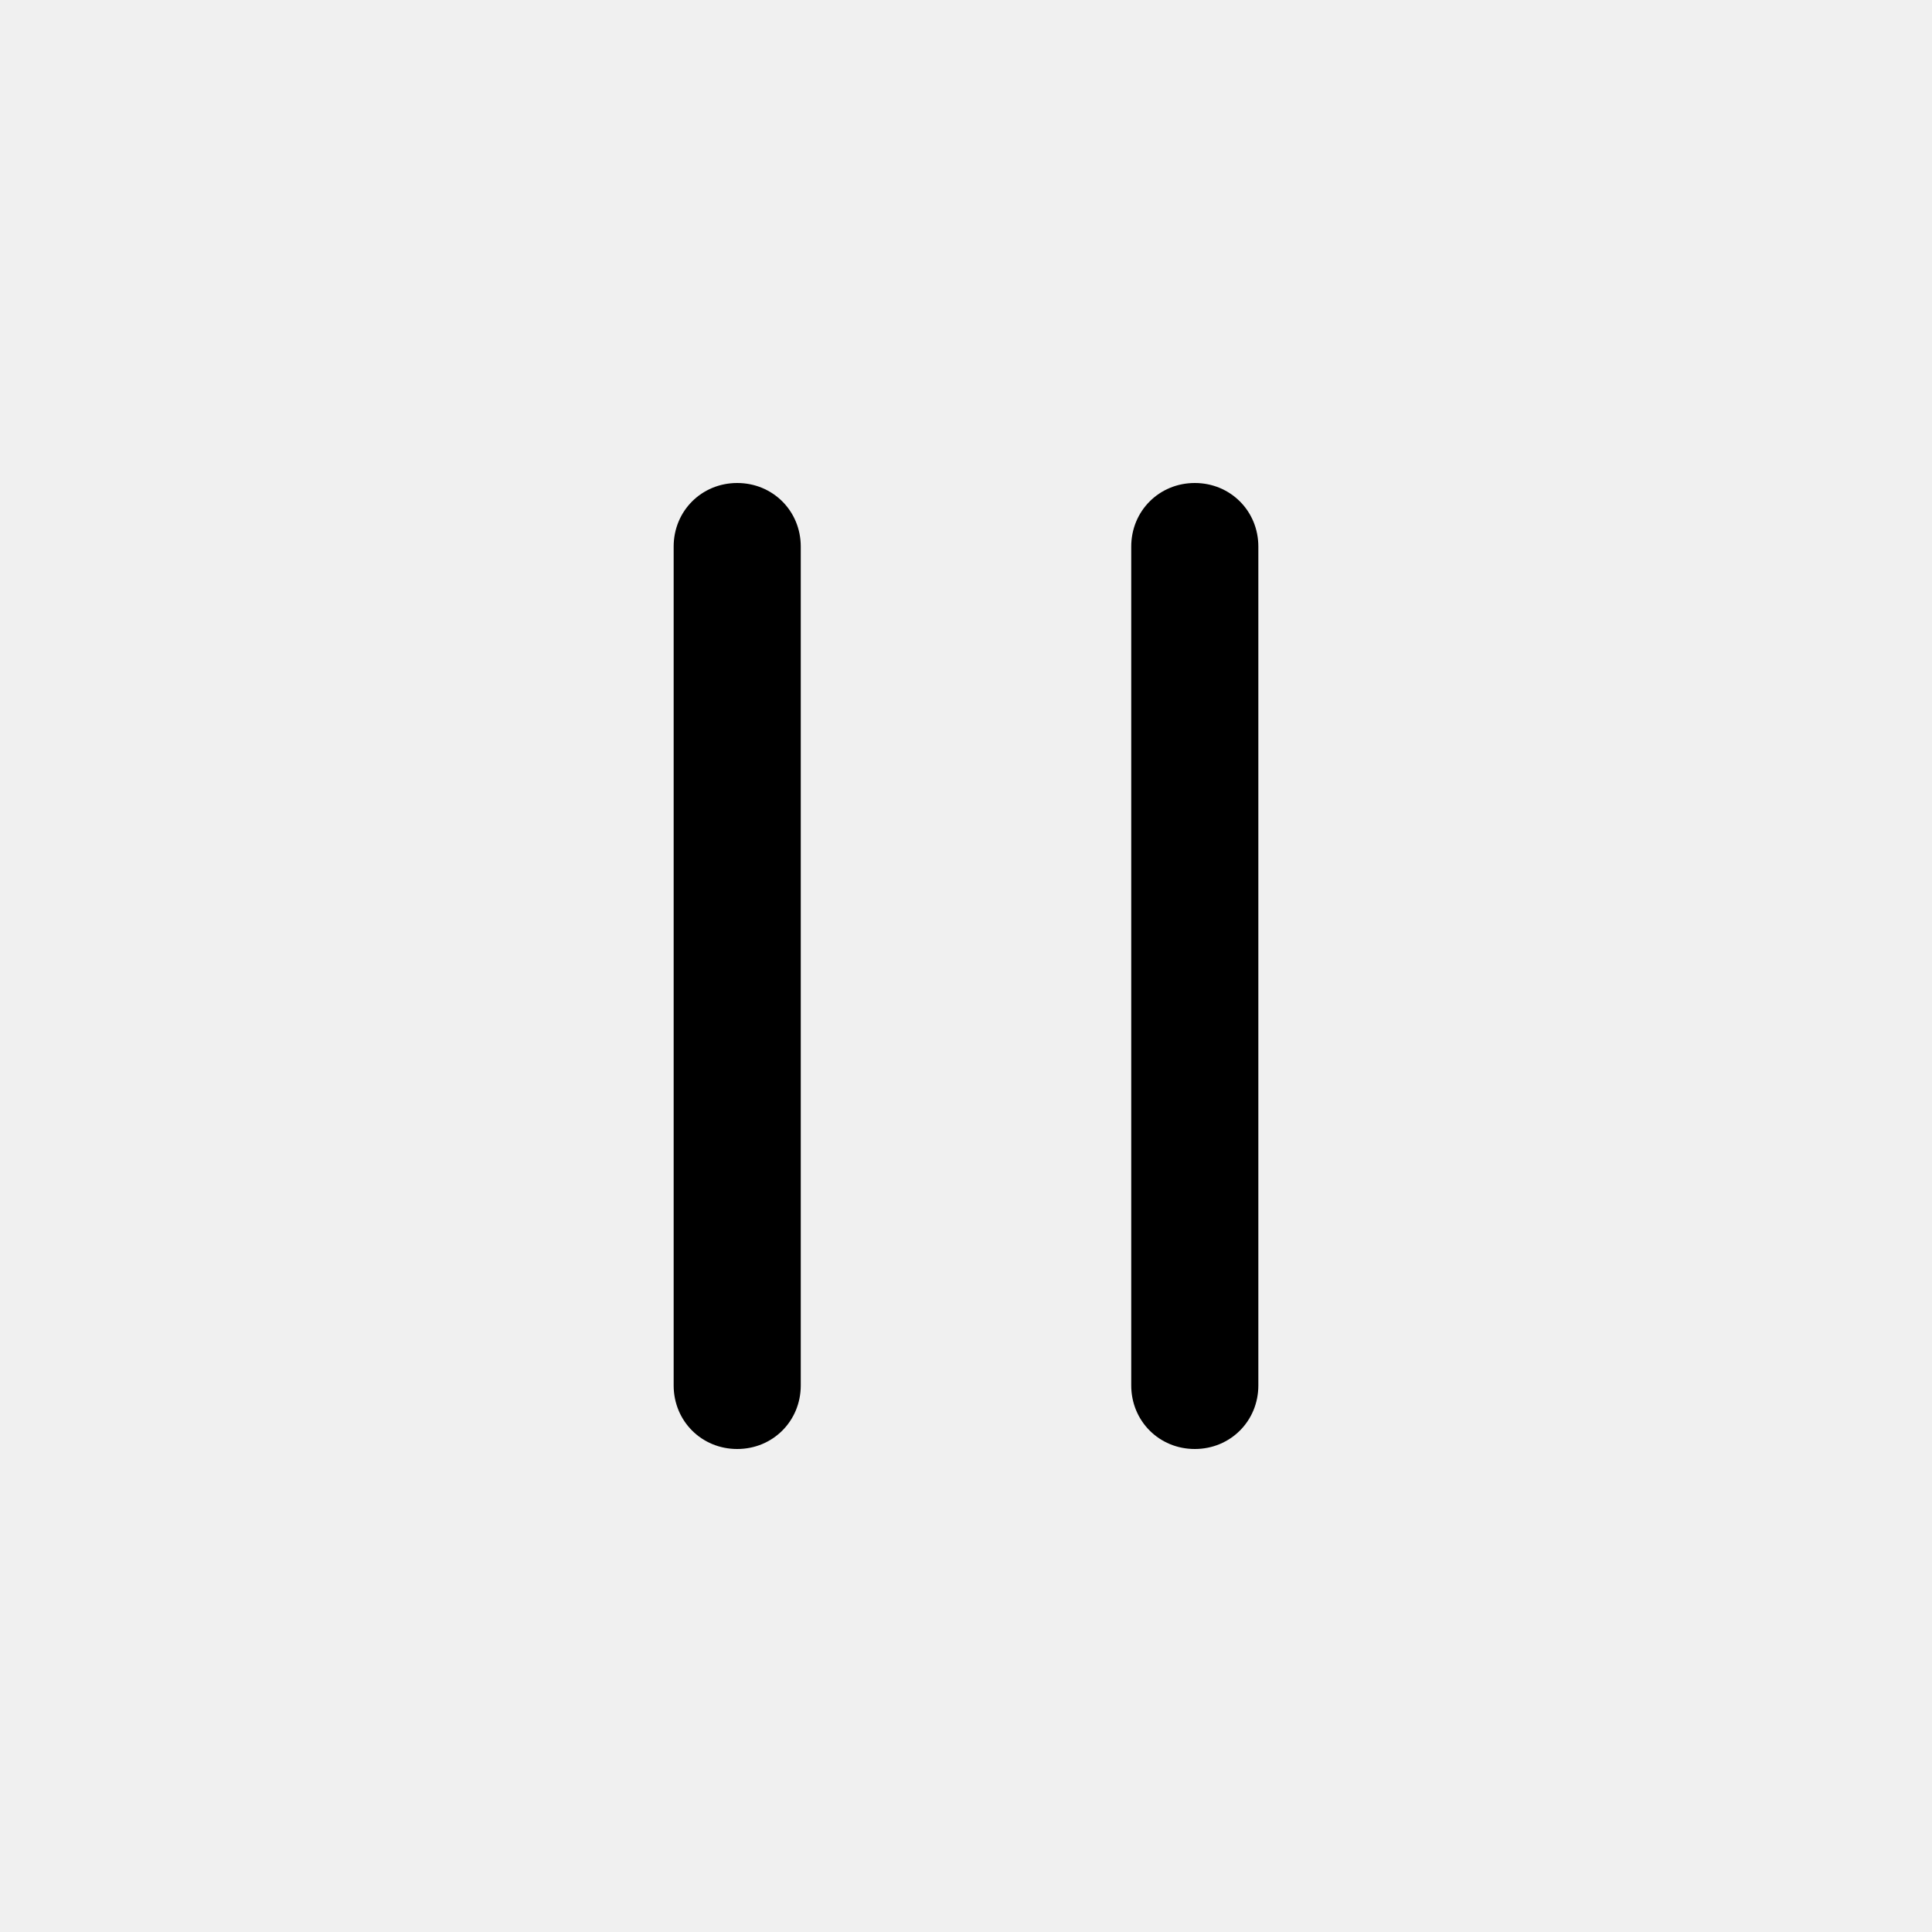
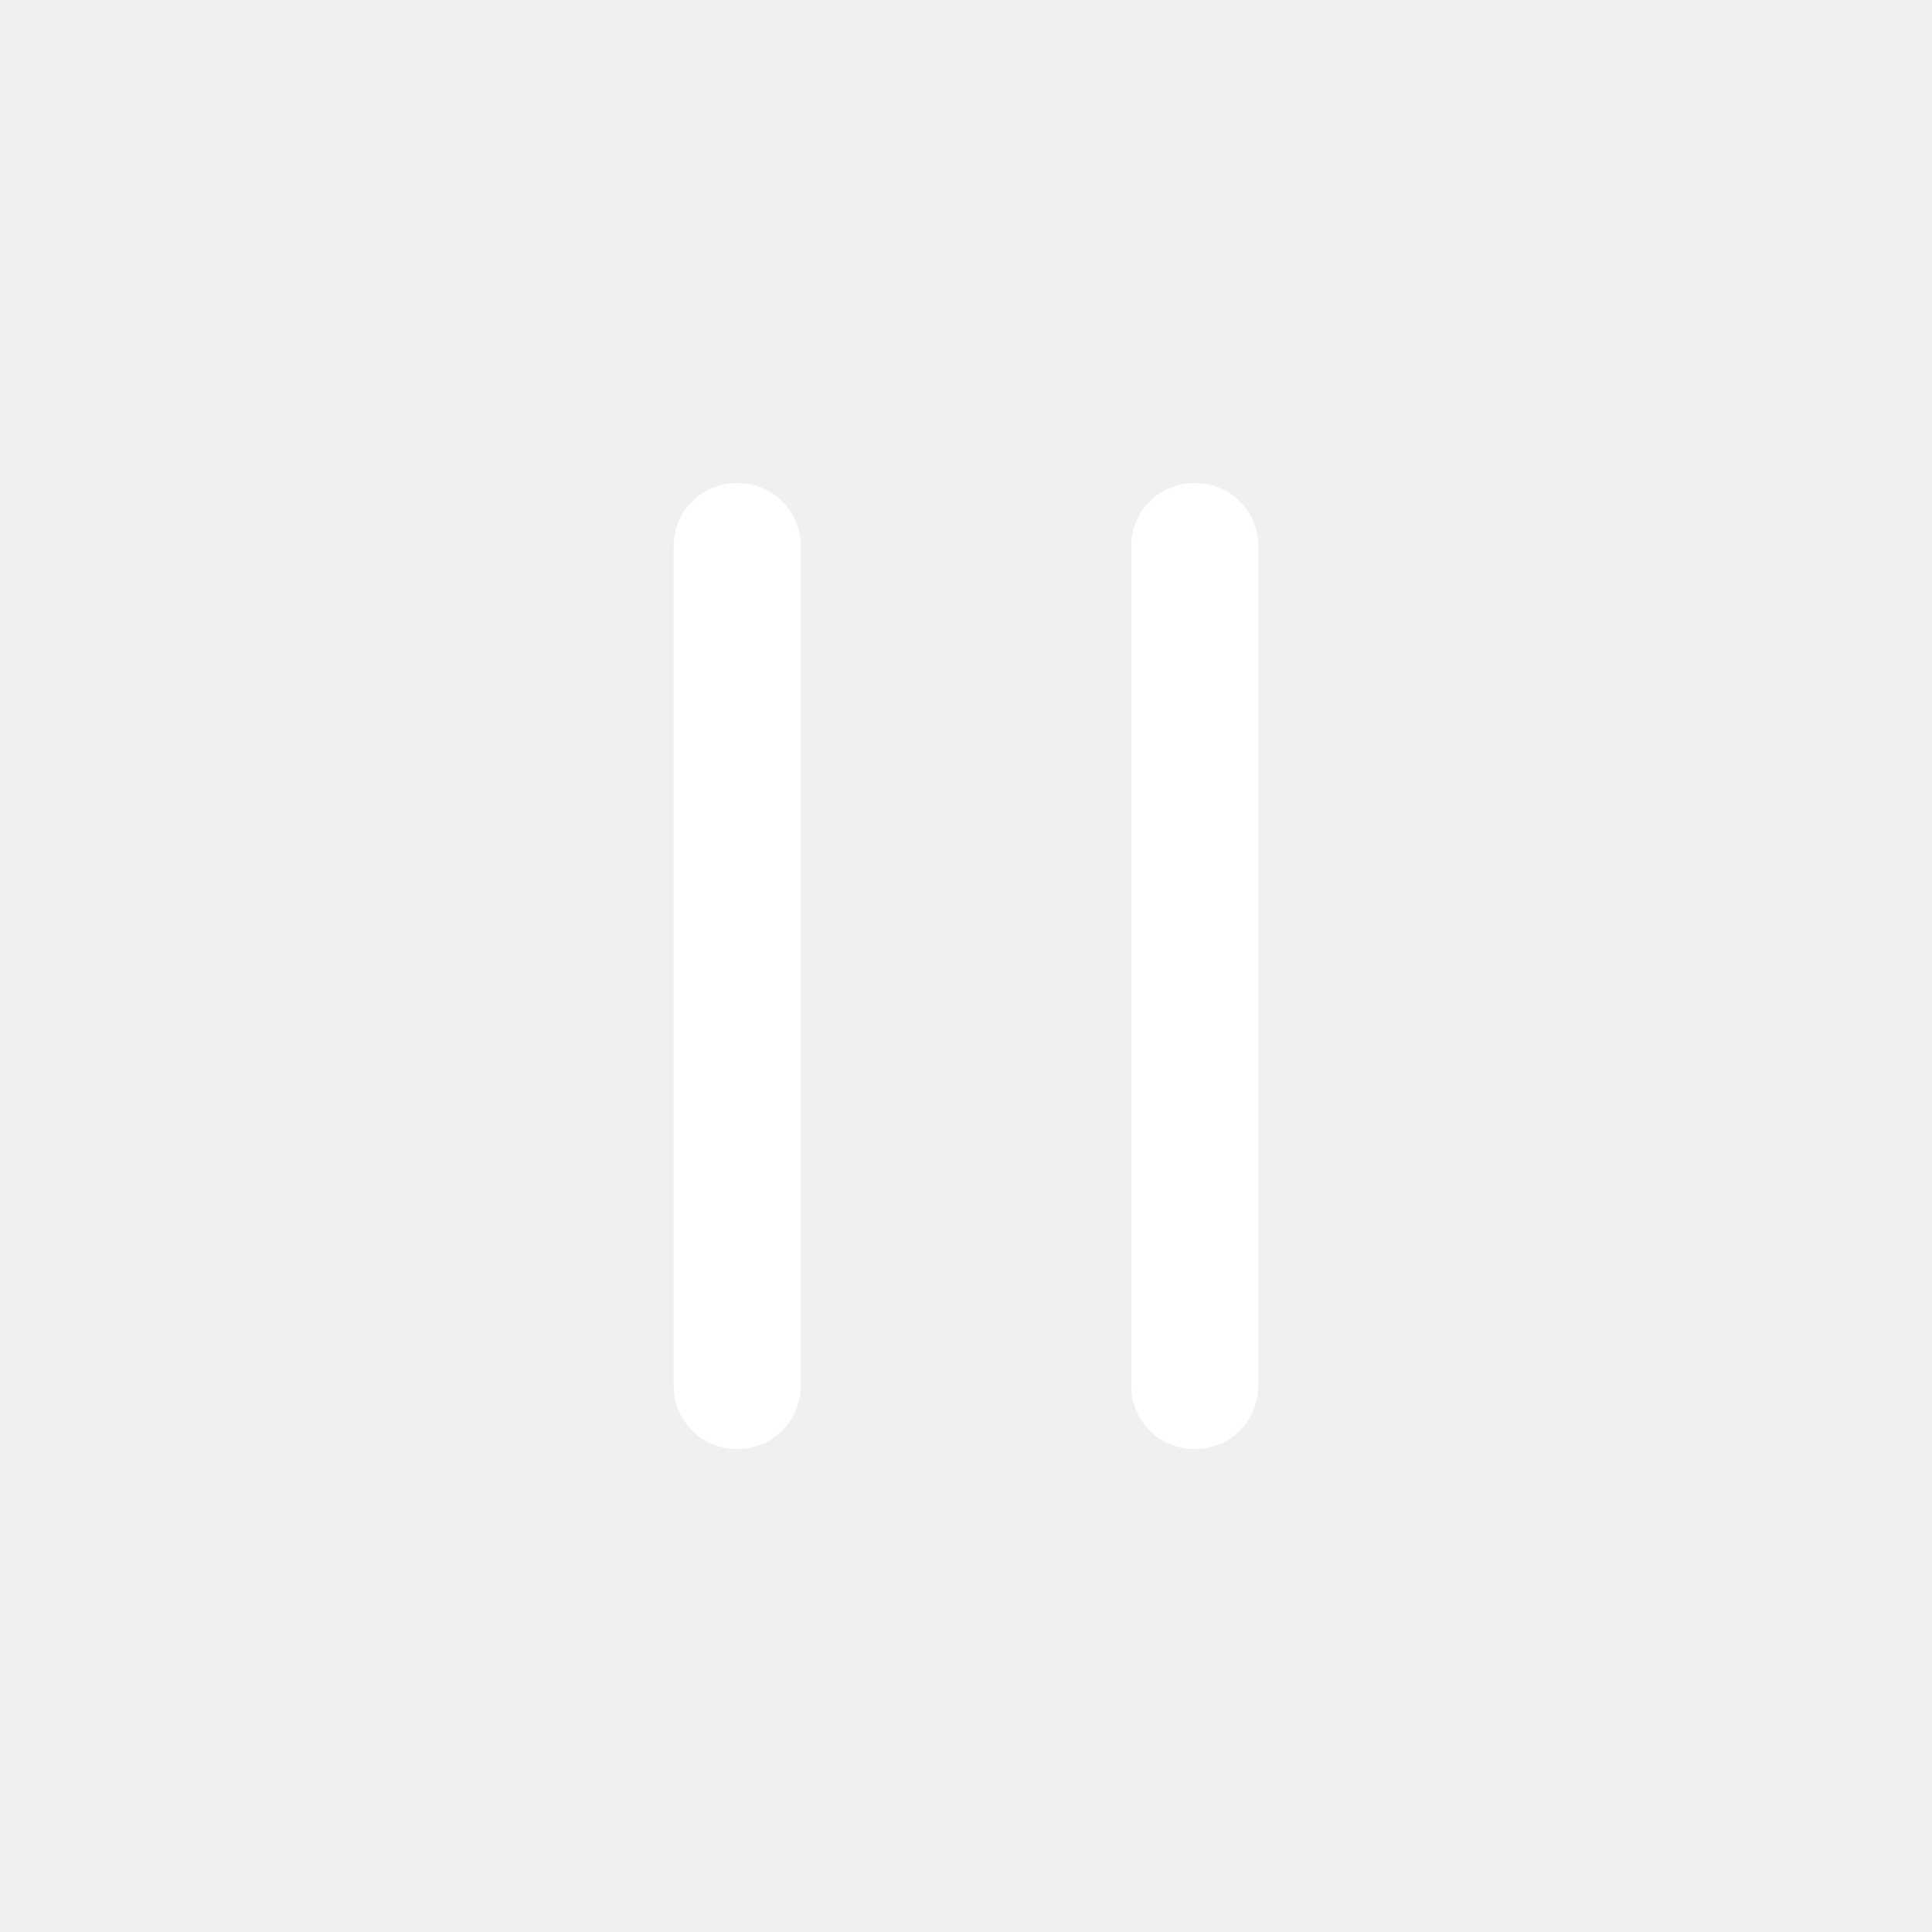
<svg xmlns="http://www.w3.org/2000/svg" version="1.1" id="Layer_1" x="0px" y="0px" width="92px" height="92px" viewBox="-30 -30 152 152" enable-background="new 0 0 92 92" xml:space="preserve">
-   <path id="XMLID_698_" d="M33,13v66c0,2.8-2.2,5-5,5s-5-2.2-5-5V13c0-2.8,2.2-5,5-5S33,10.2,33,13z M64,8c-2.8,0-5,2.2-5,5v66  c0,2.8,2.2,5,5,5s5-2.2,5-5V13C69,10.2,66.8,8,64,8z" />
+   <path fill="white" id="XMLID_698_" d="M33,13v66c0,2.8-2.2,5-5,5s-5-2.2-5-5V13c0-2.8,2.2-5,5-5S33,10.2,33,13z M64,8c-2.8,0-5,2.2-5,5v66  c0,2.8,2.2,5,5,5s5-2.2,5-5V13C69,10.2,66.8,8,64,8z" />
</svg>
